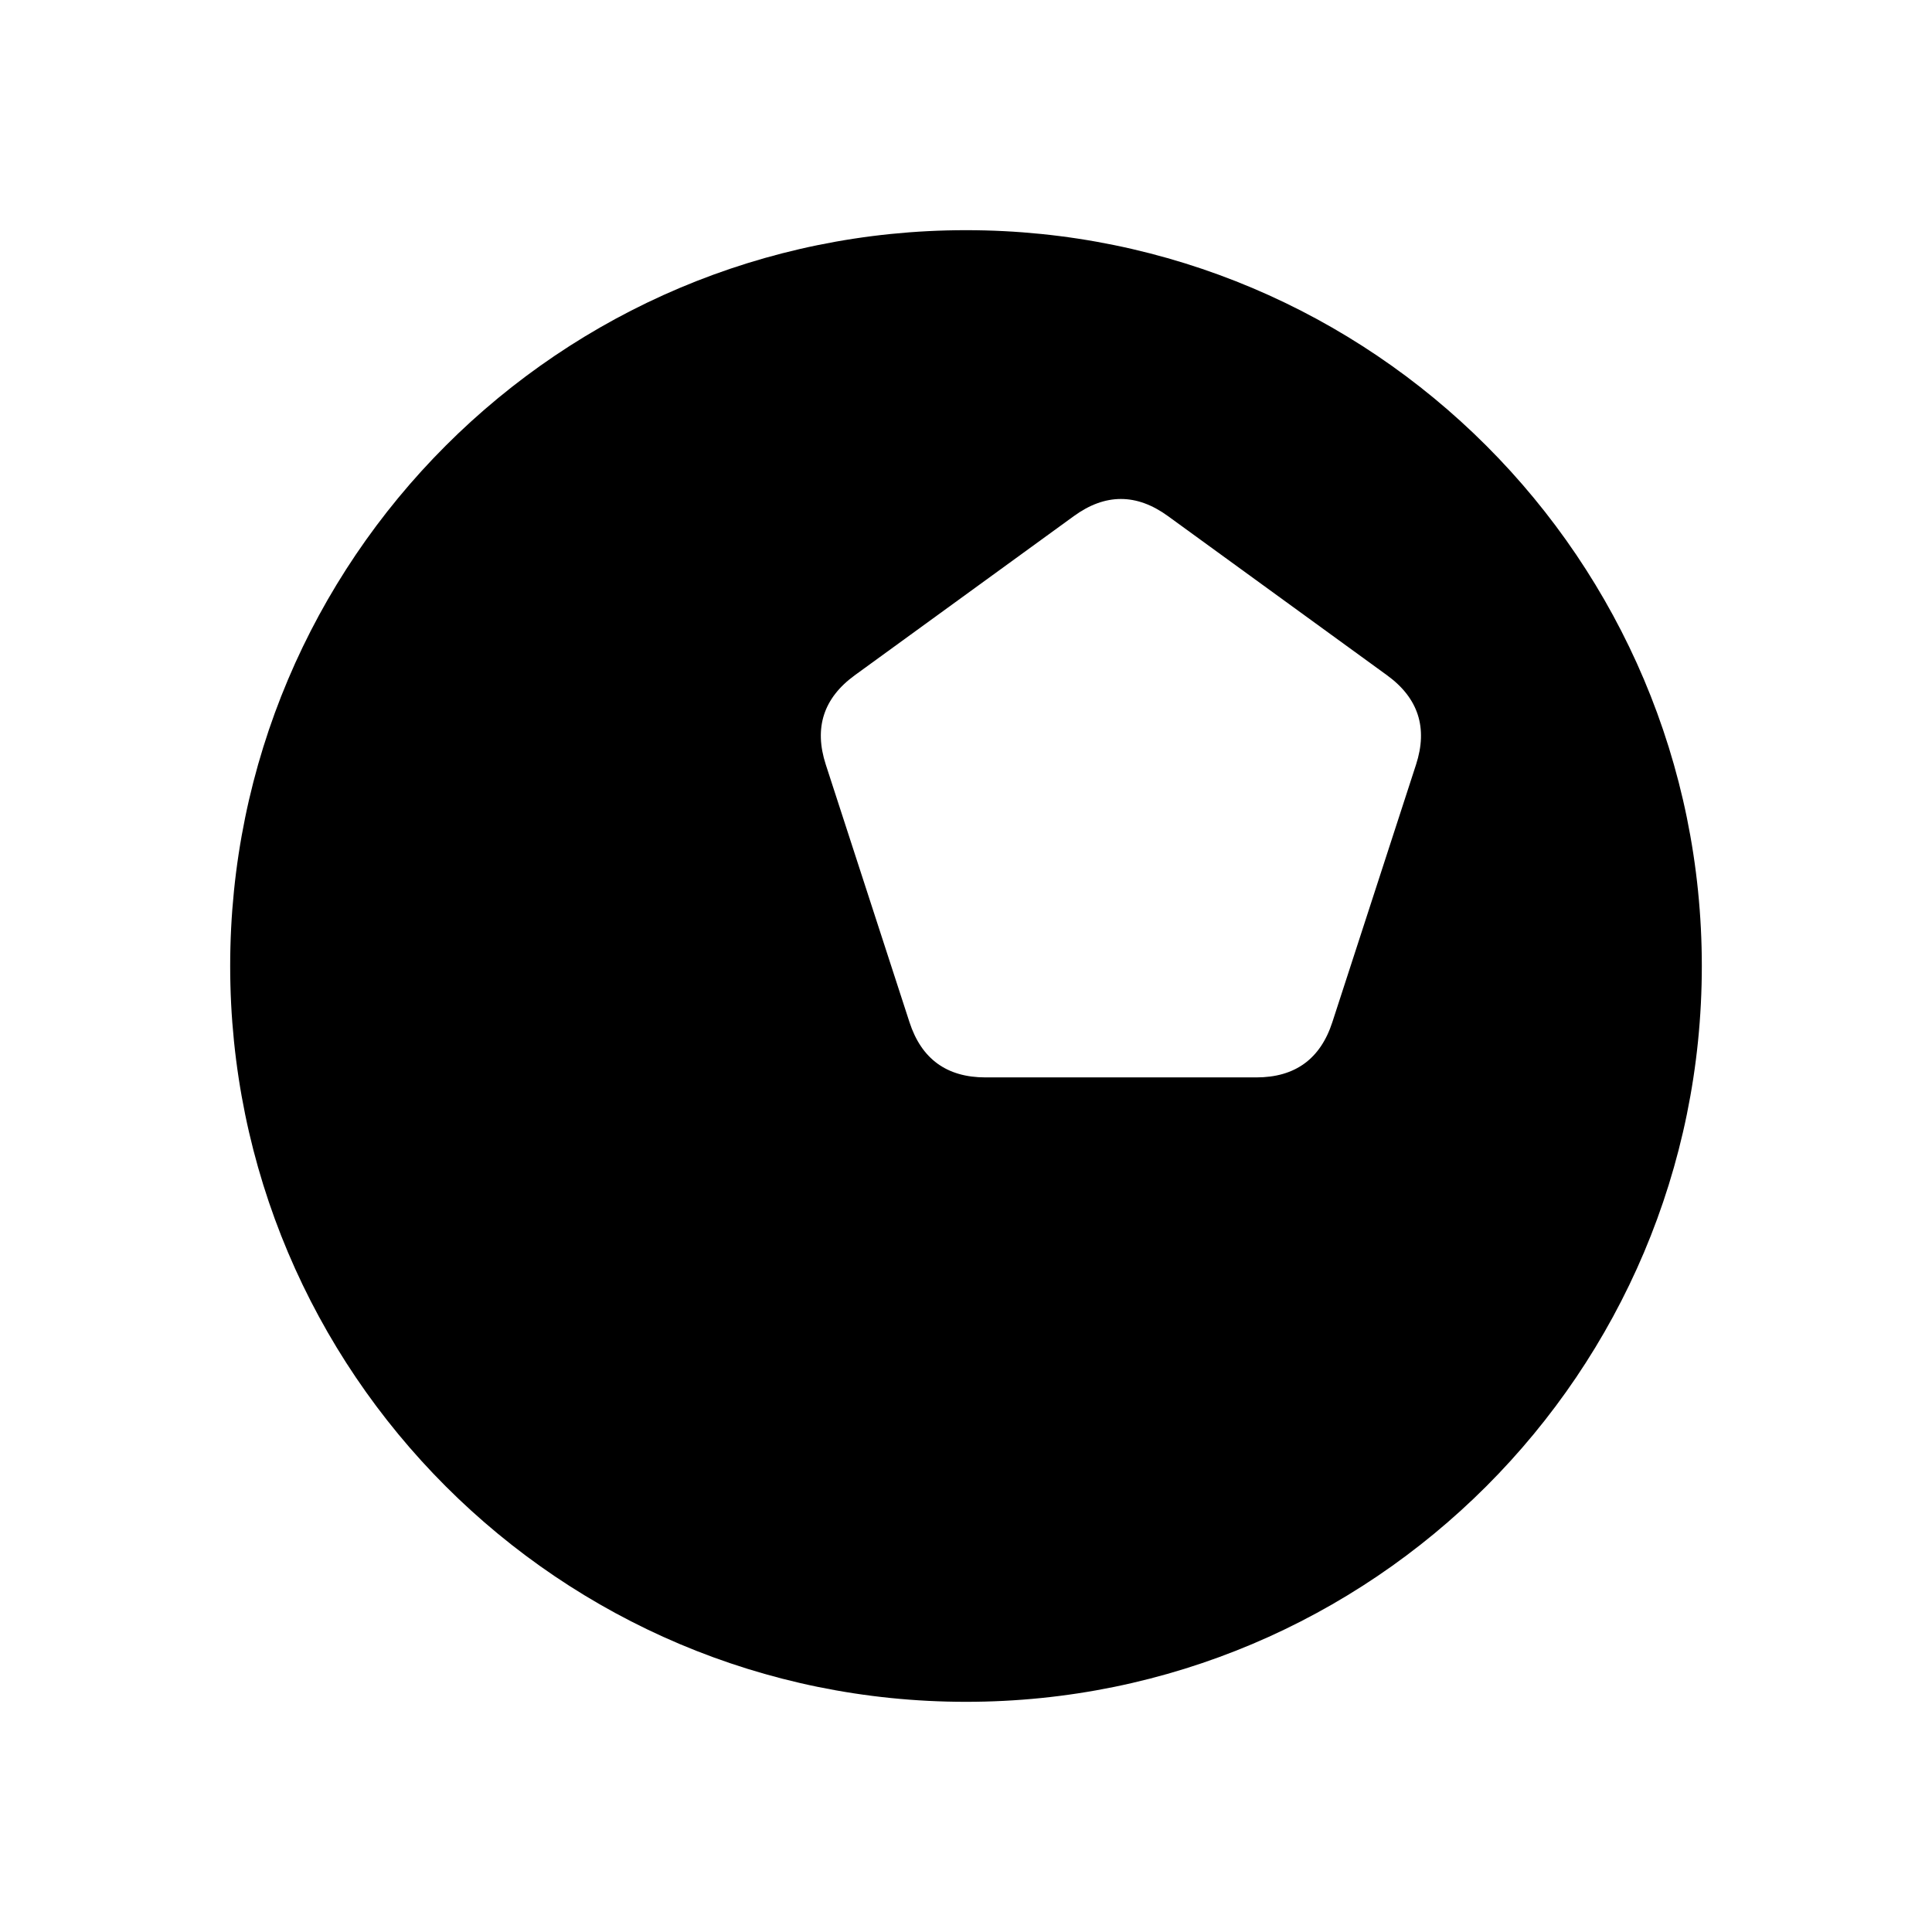
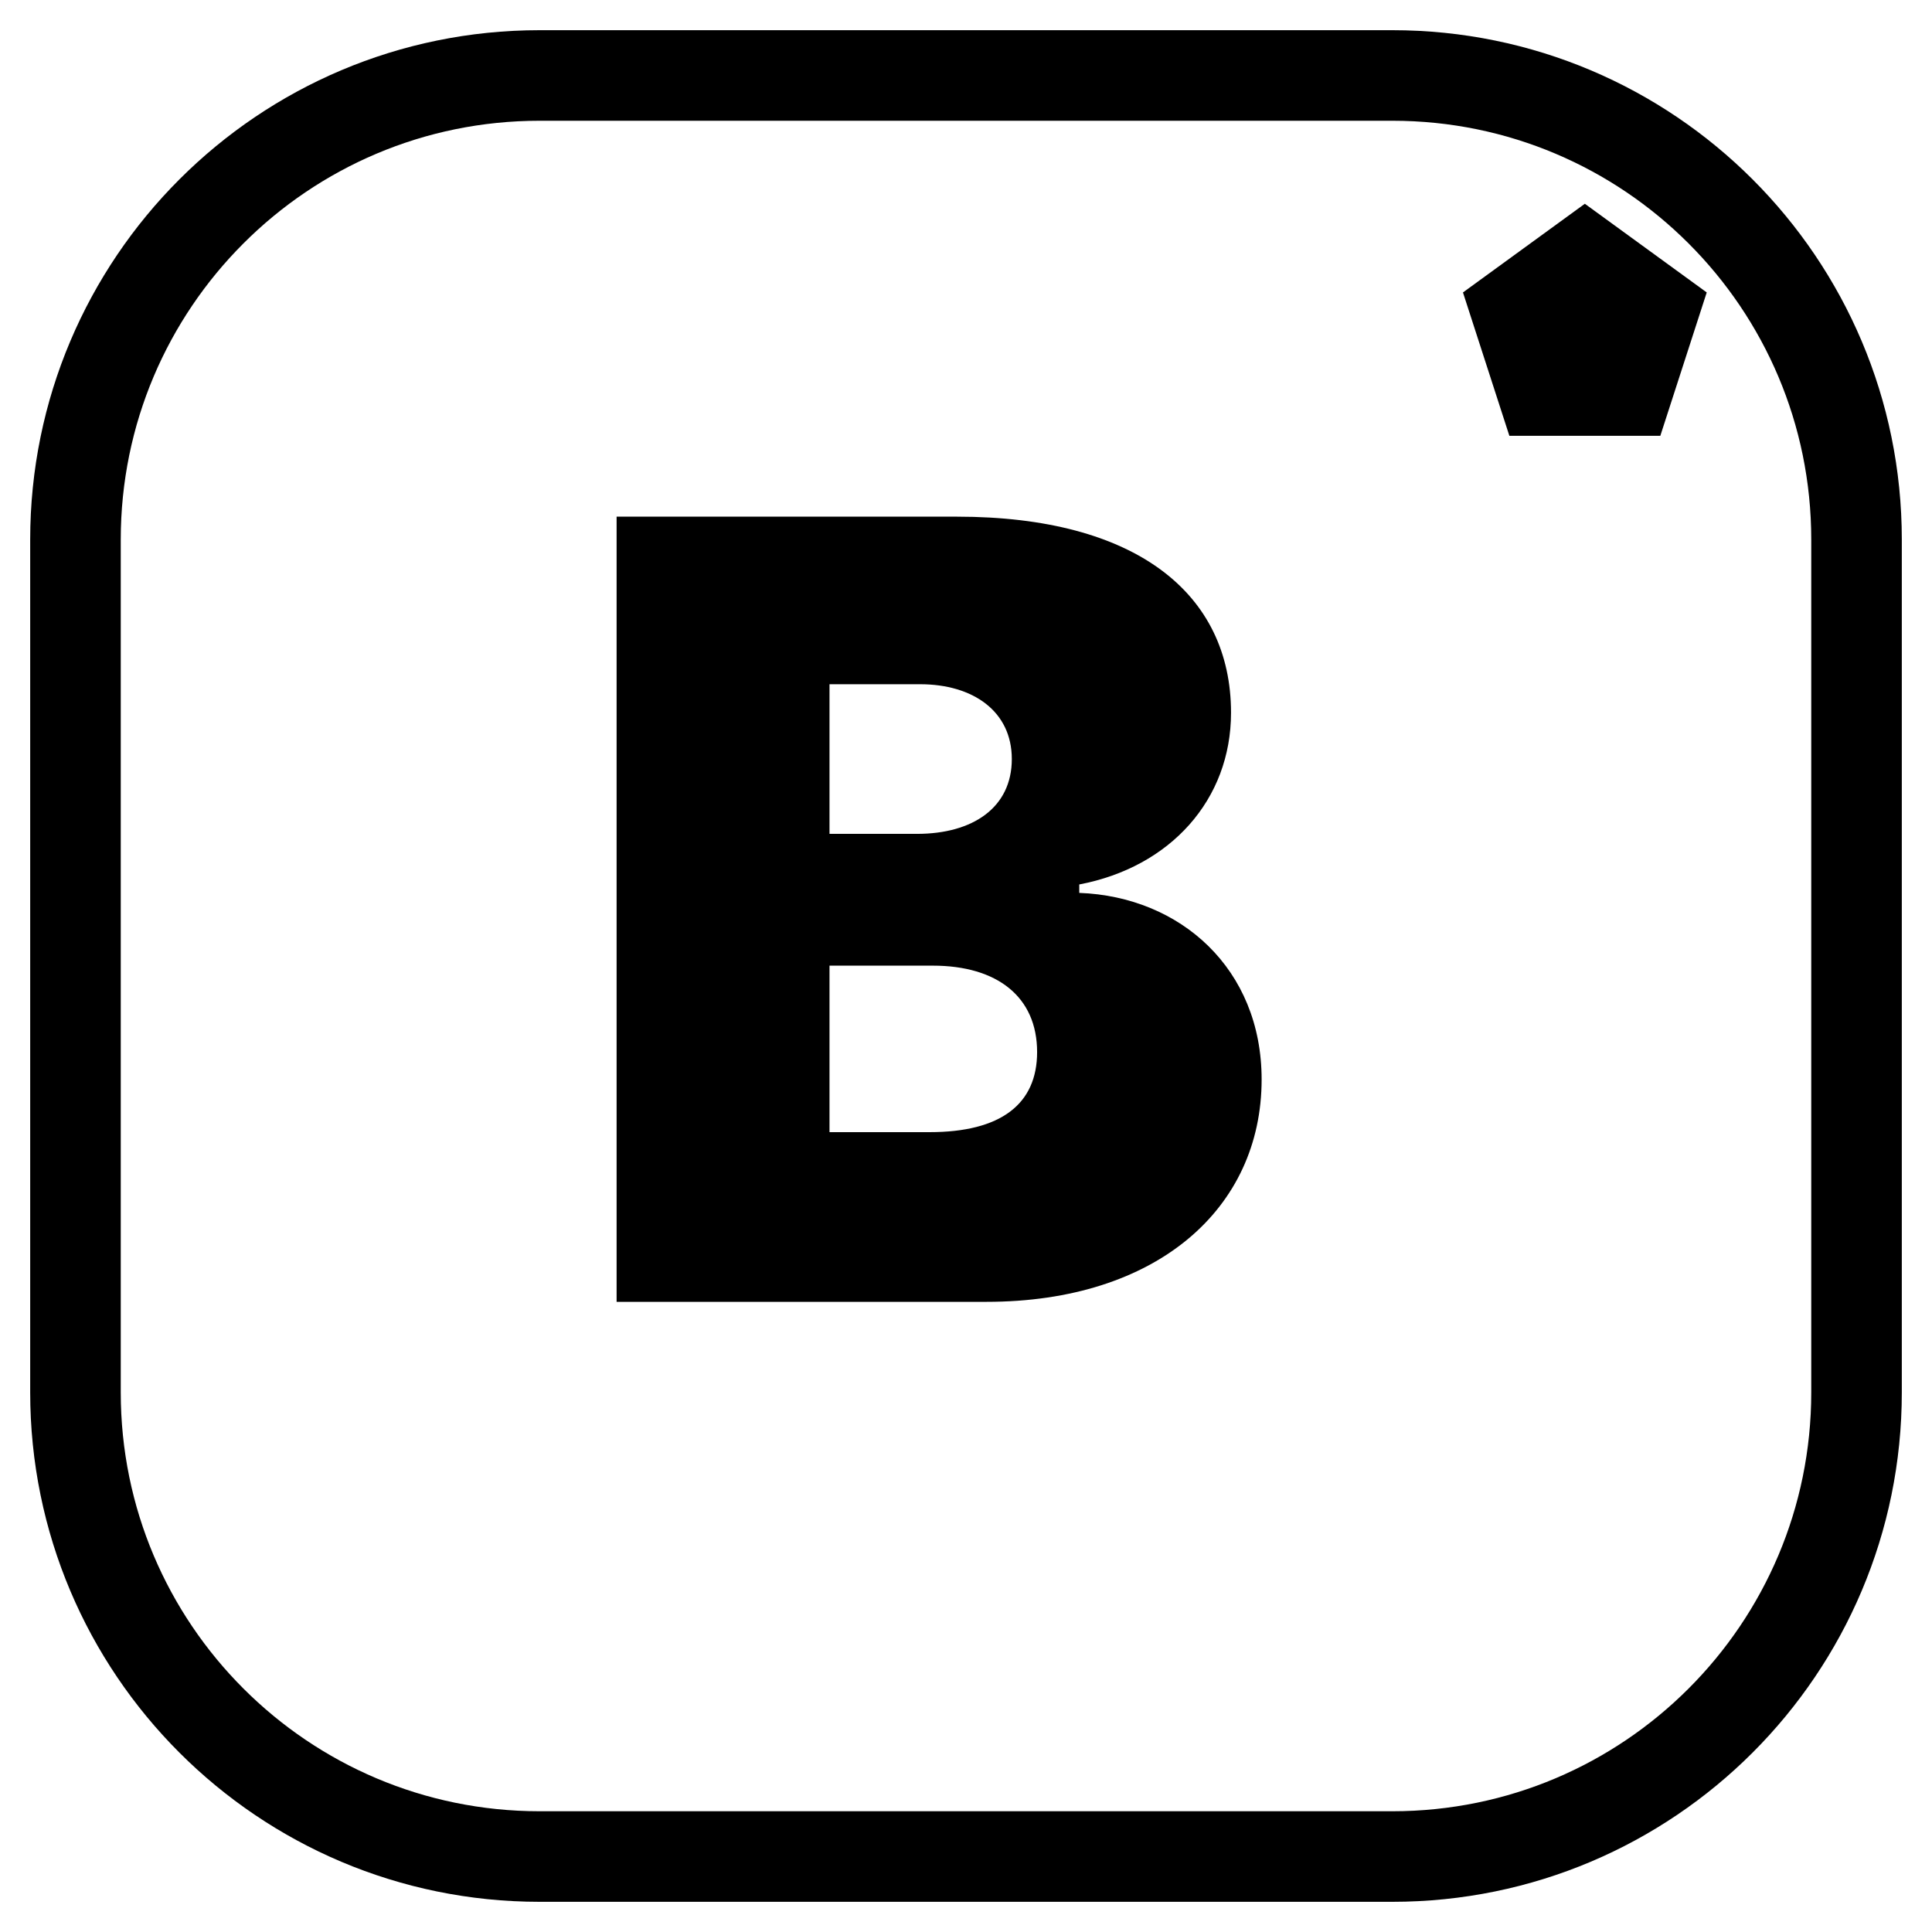
<svg xmlns="http://www.w3.org/2000/svg" viewBox="0 0 512 512">
-   <path fill-rule="evenodd" fill="currentColor" d="     M 61.000 256.000 A 195.000 195.000 0 1 0 451.000 256.000 A 195.000 195.000 0 1 0 61.000 256.000 Z     M 284.598 136.759 Q 297.053 127.711 309.507 136.759 L 367.565 178.941 Q 380.020 187.990 375.263 202.631 L 353.086 270.882 Q 348.329 285.523 332.934 285.523 L 261.171 285.523 Q 245.776 285.523 241.019 270.882 L 218.843 202.631 Q 214.085 187.990 226.540 178.941 Z   " />
+   <rect x="20" y="20" width="472" height="472" rx="123" fill="none" stroke="currentColor" stroke-width="24" />
+   <text x="150" y="345" font-family="Inter, system-ui, sans-serif" font-weight="900" font-size="286" fill="currentColor">B</text>
+   <path d="M 420.0 54.0 L 452.3 77.5 L 440.0 115.5 L 400.0 115.5 L 387.7 77.5 Z" fill="currentColor" />
</svg>
